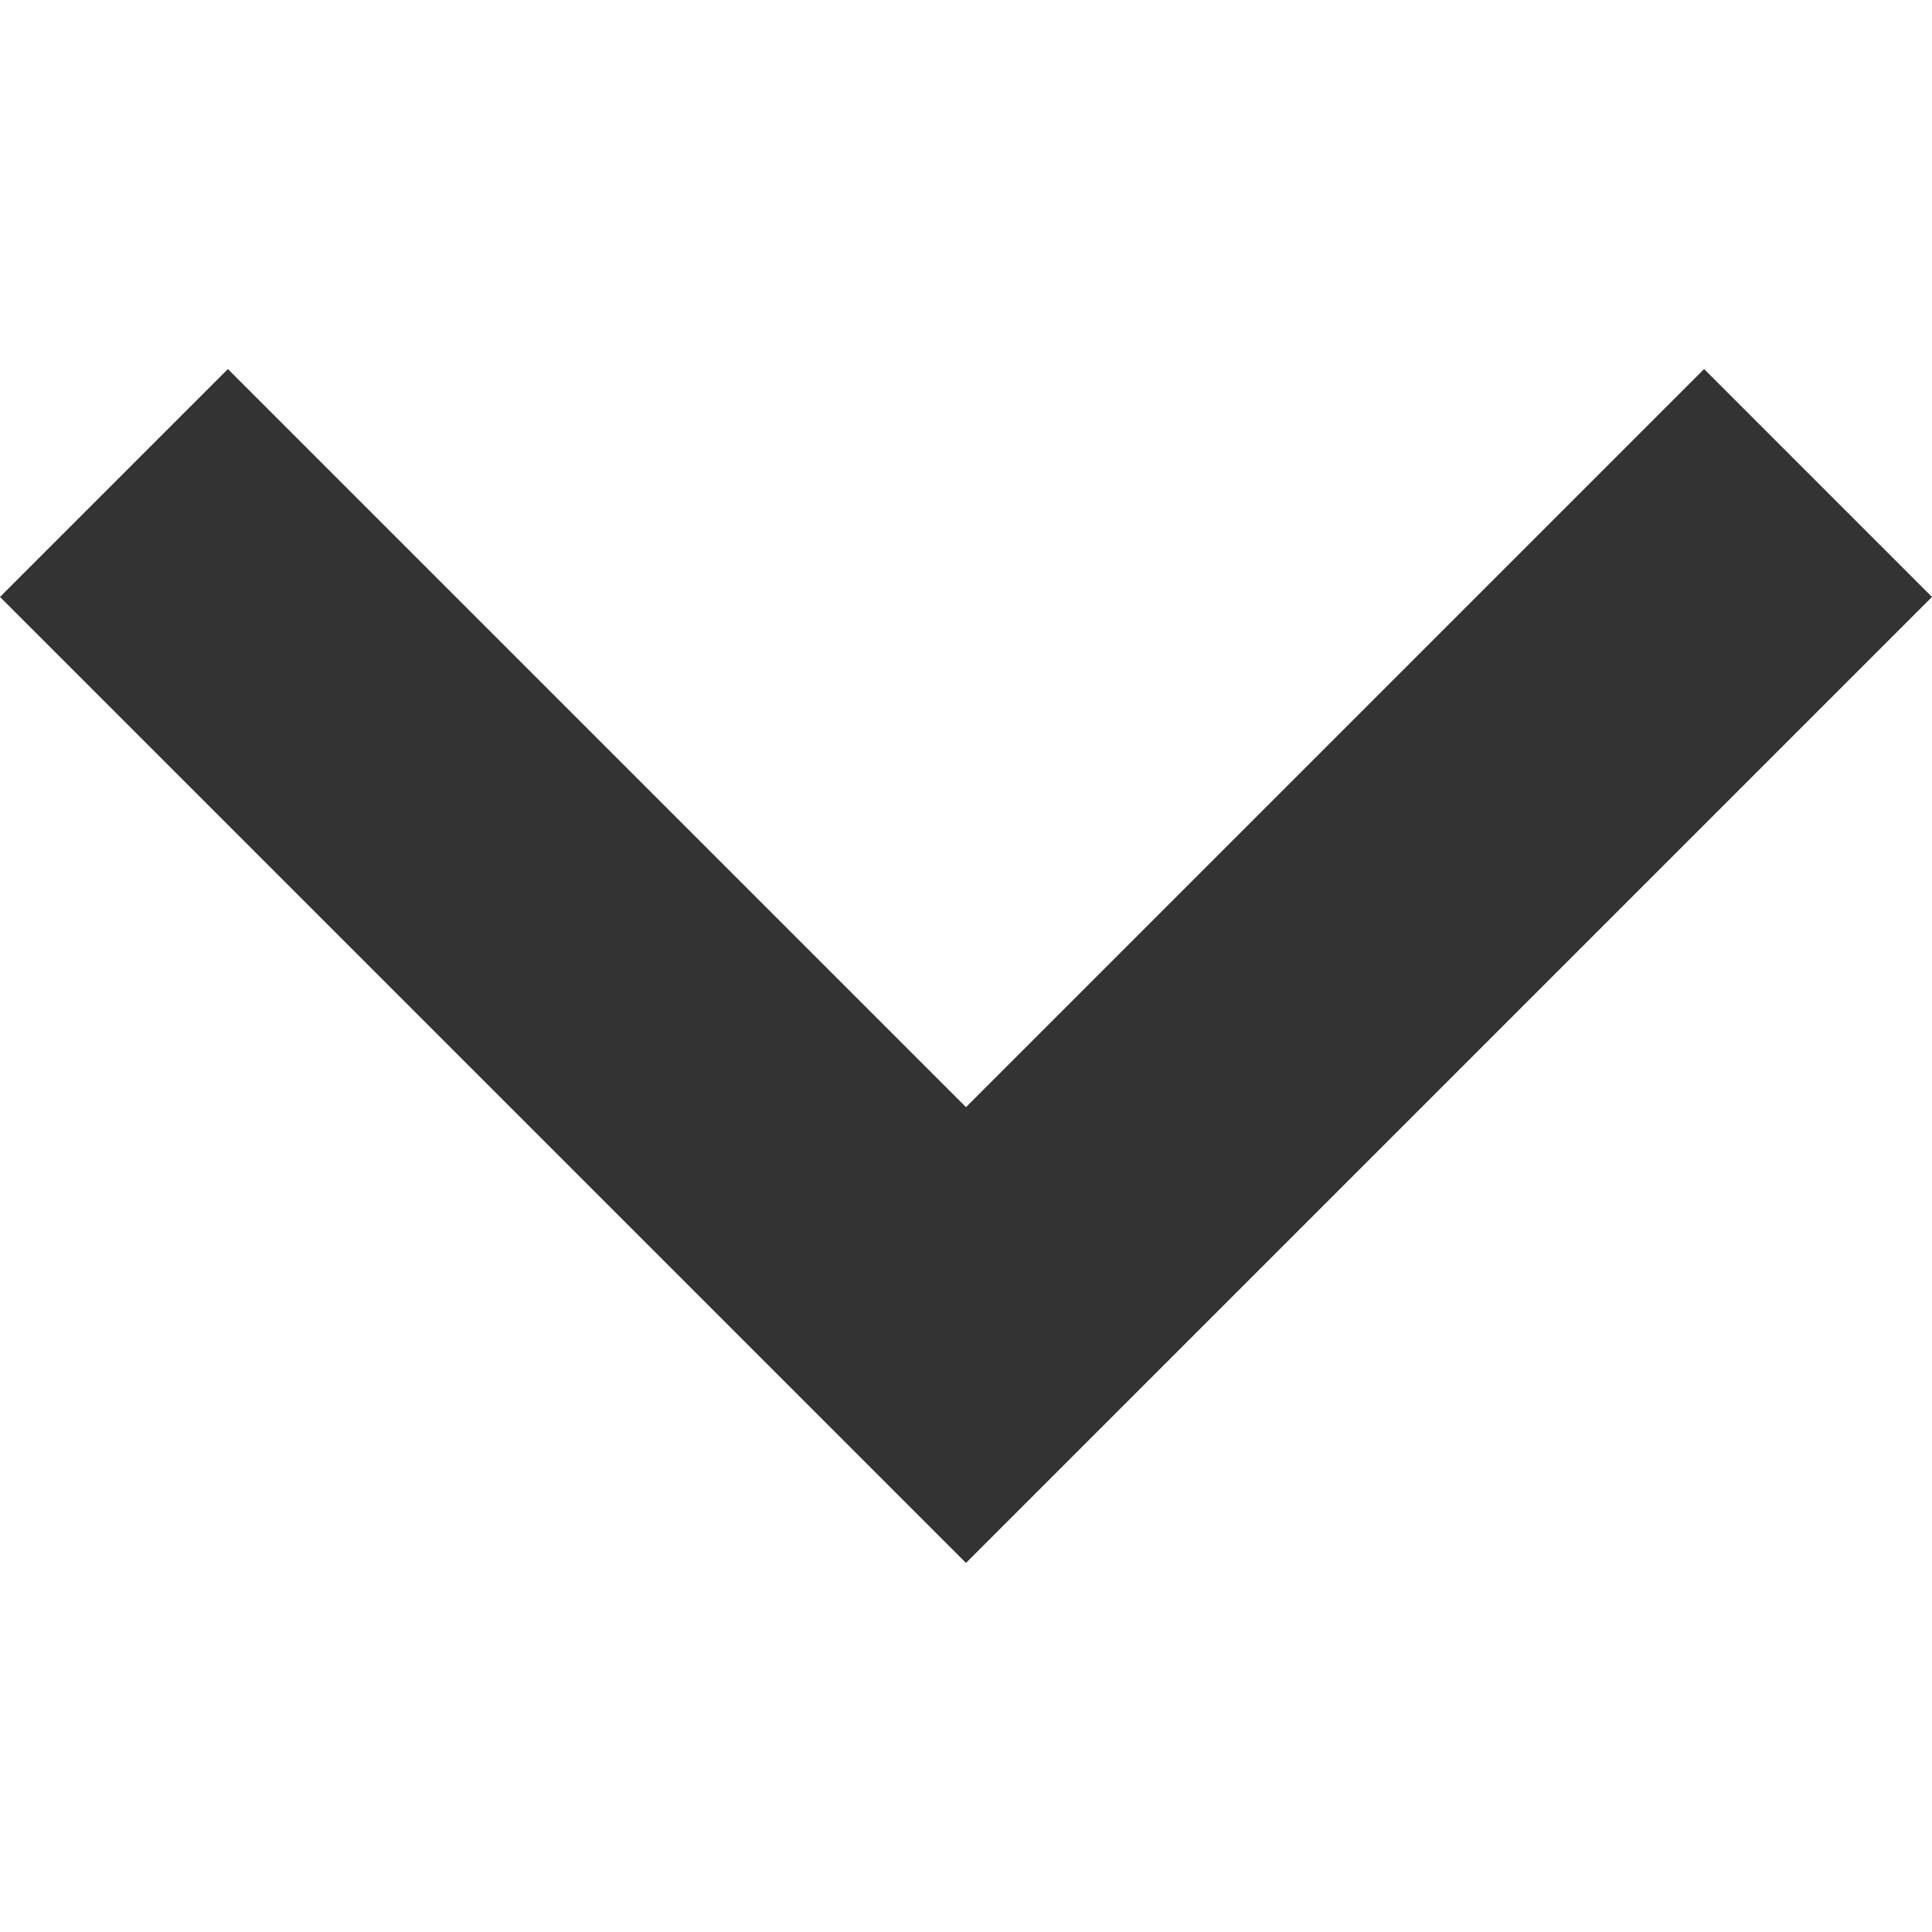
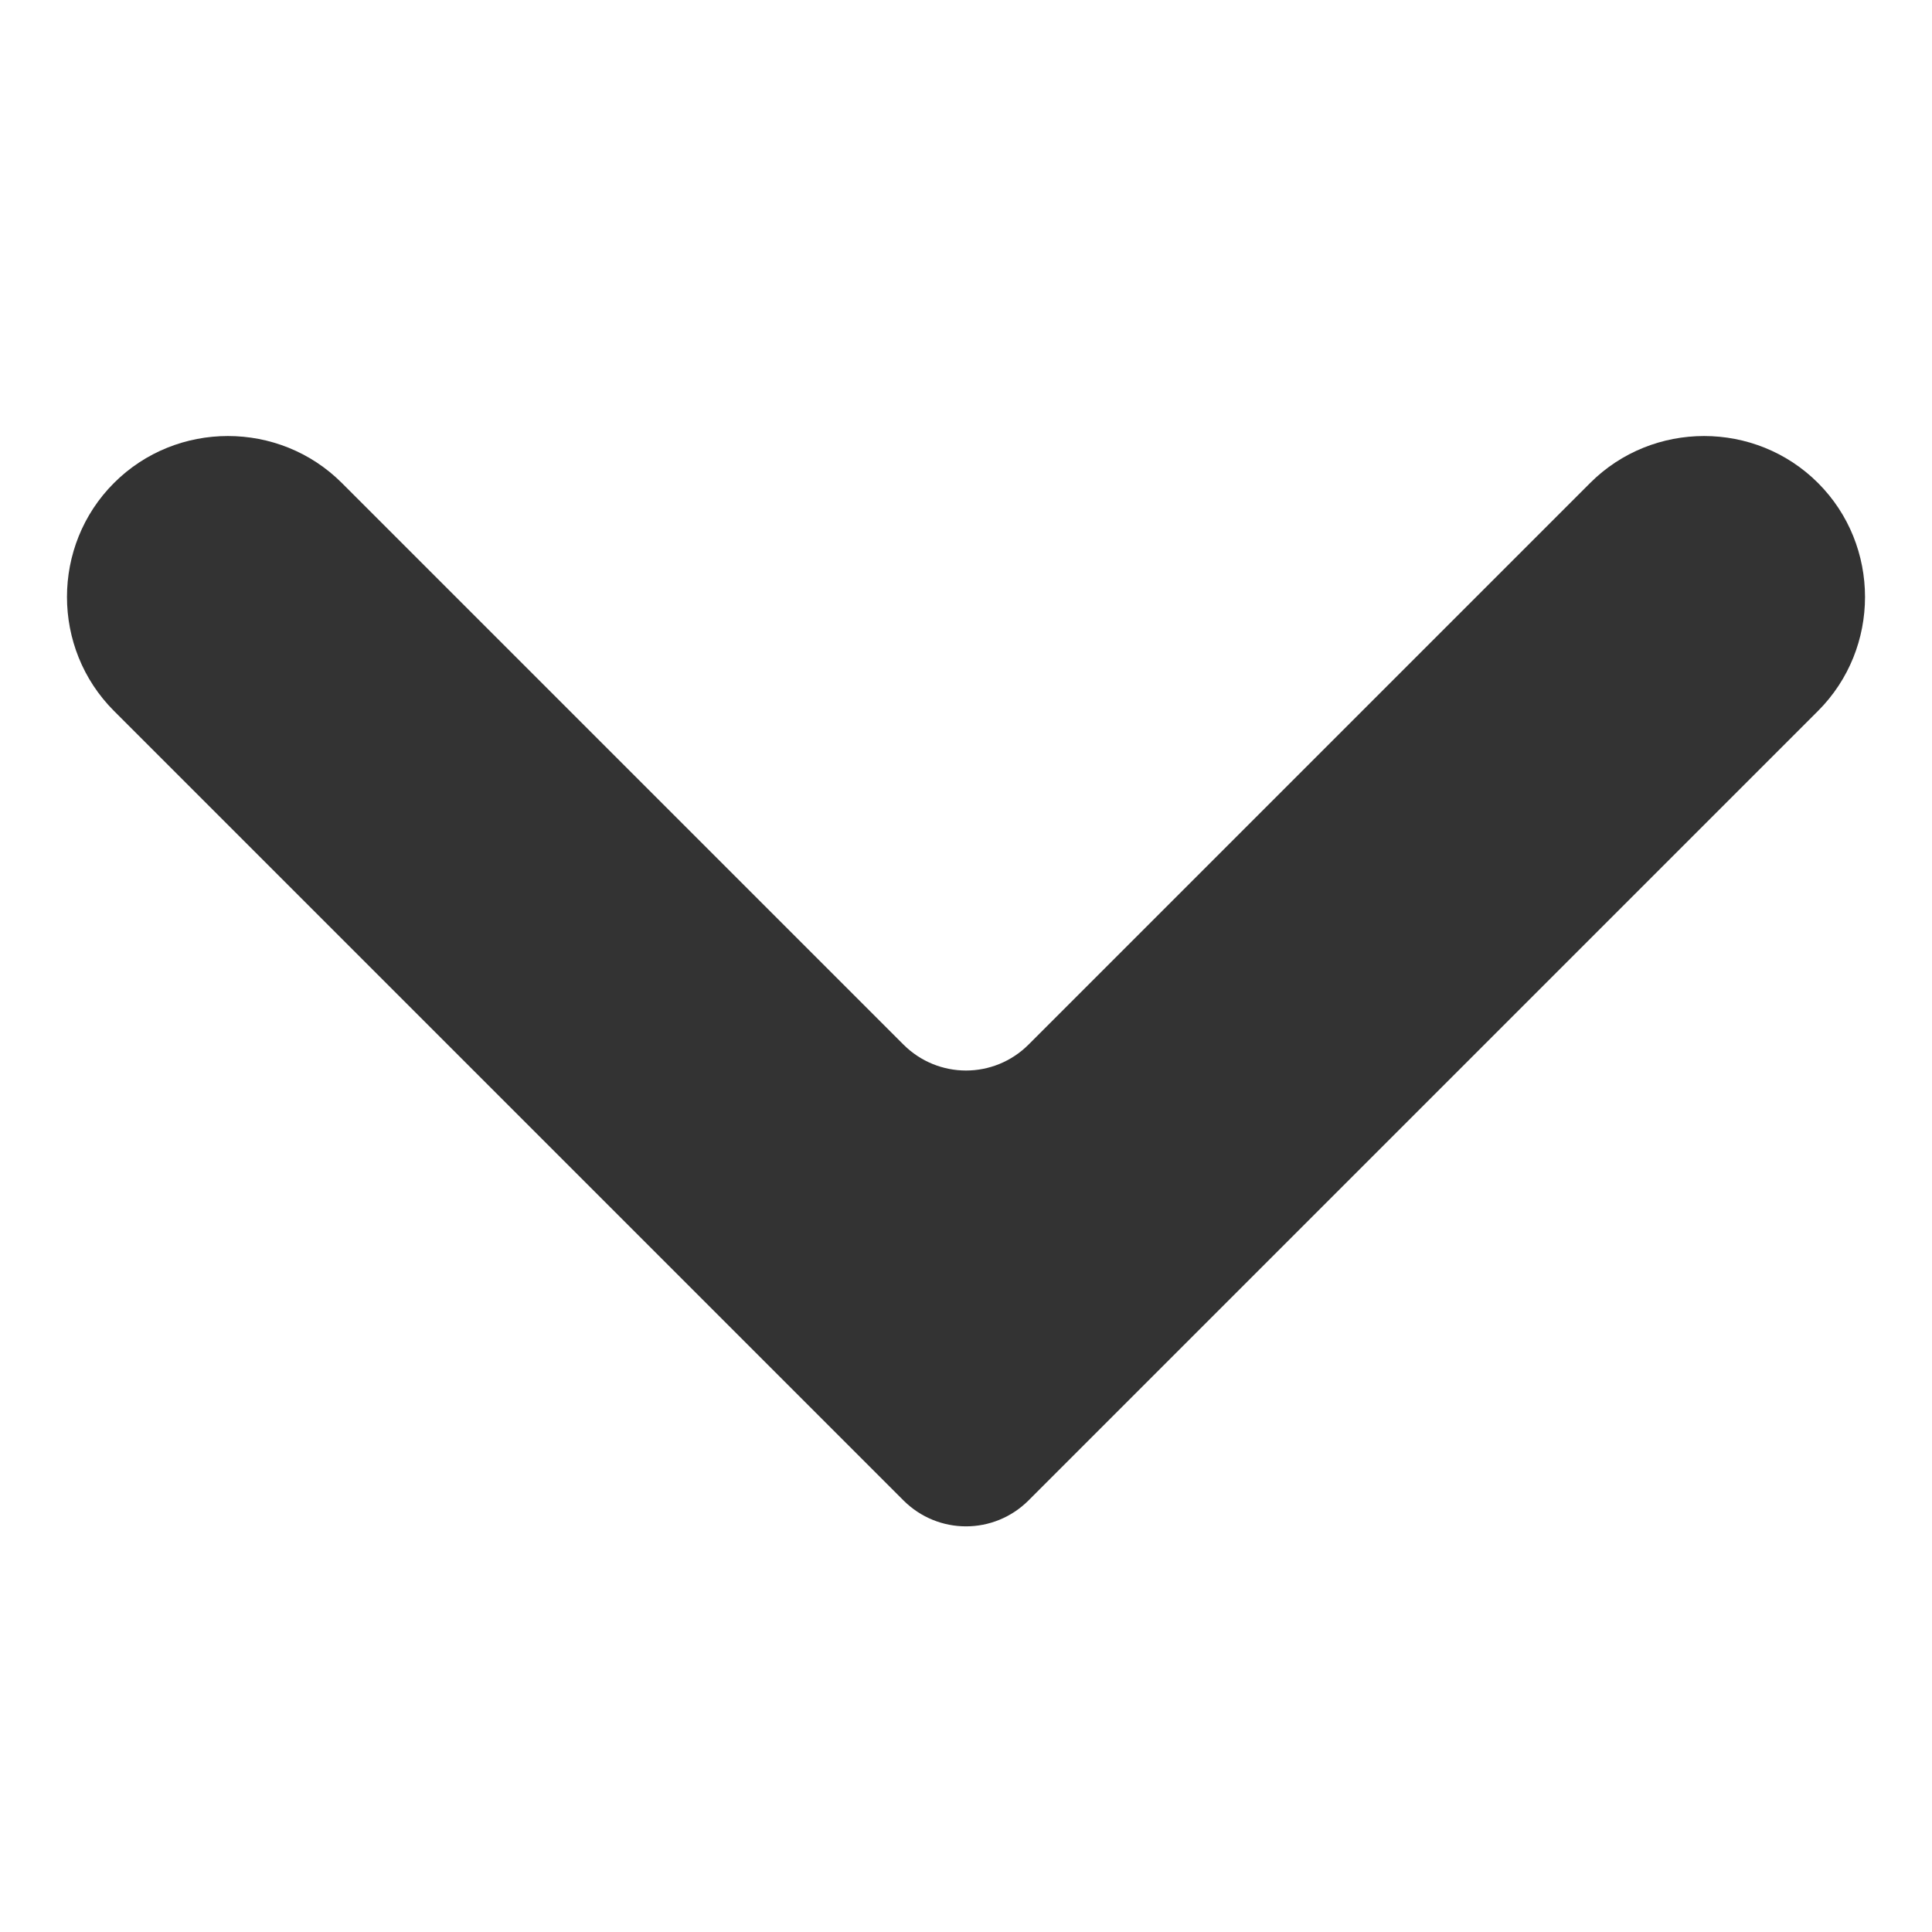
<svg xmlns="http://www.w3.org/2000/svg" version="1.1" id="Layer_1" x="0px" y="0px" viewBox="0 0 256 256" style="enable-background:new 0 0 256 256;" xml:space="preserve">
  <style type="text/css">
	.st0{fill:#333333;}
</style>
-   <polygon class="st0" points="225.8,48.9 128,146.7 30.2,48.9 0,79.1 128,207.1 256,79.1 " />
+   <path class="st0" d="M210.7,64l-74.4,74.4c-4.6,4.6-12,4.6-16.6,0L45.3,64c-8.3-8.3-21.9-8.3-30.2,0l0,0c-8.3,8.3-8.3,21.9,0,30.2  l104.6,104.6c4.6,4.6,12,4.6,16.6,0L240.9,94.2c8.3-8.3,8.3-21.9,0-30.2l0,0C232.6,55.7,219,55.7,210.7,64z" />
</svg>
